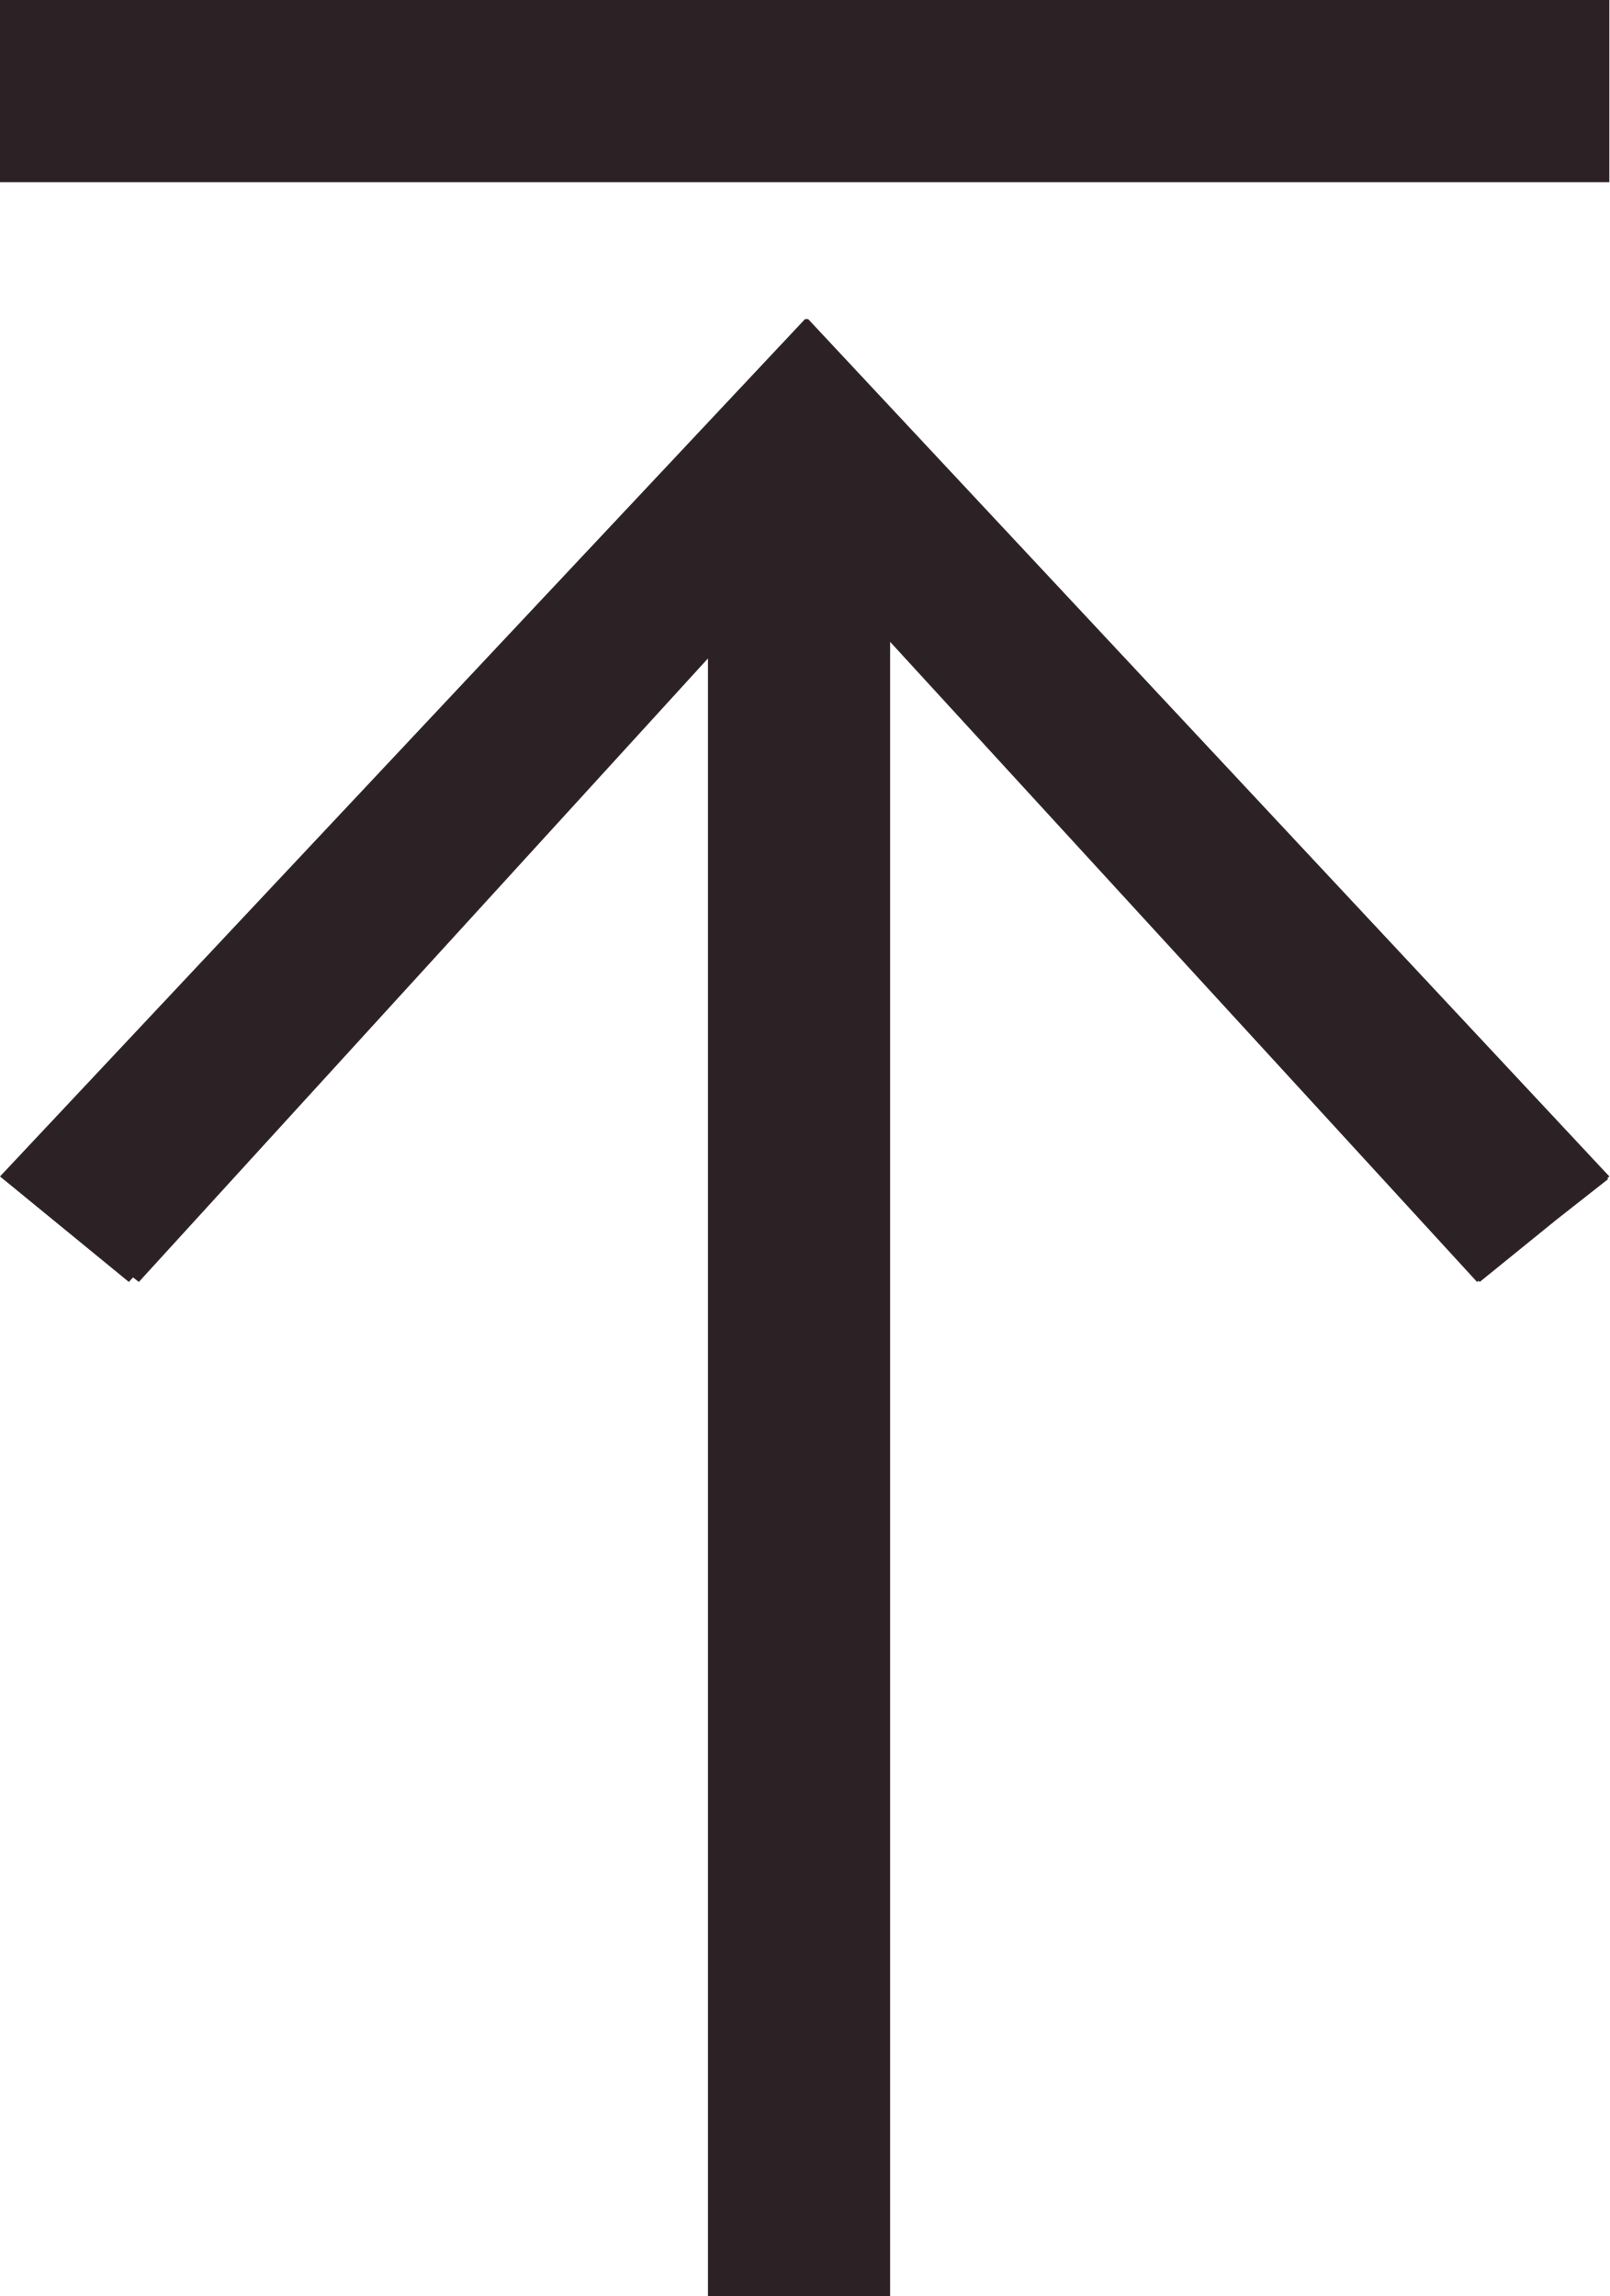
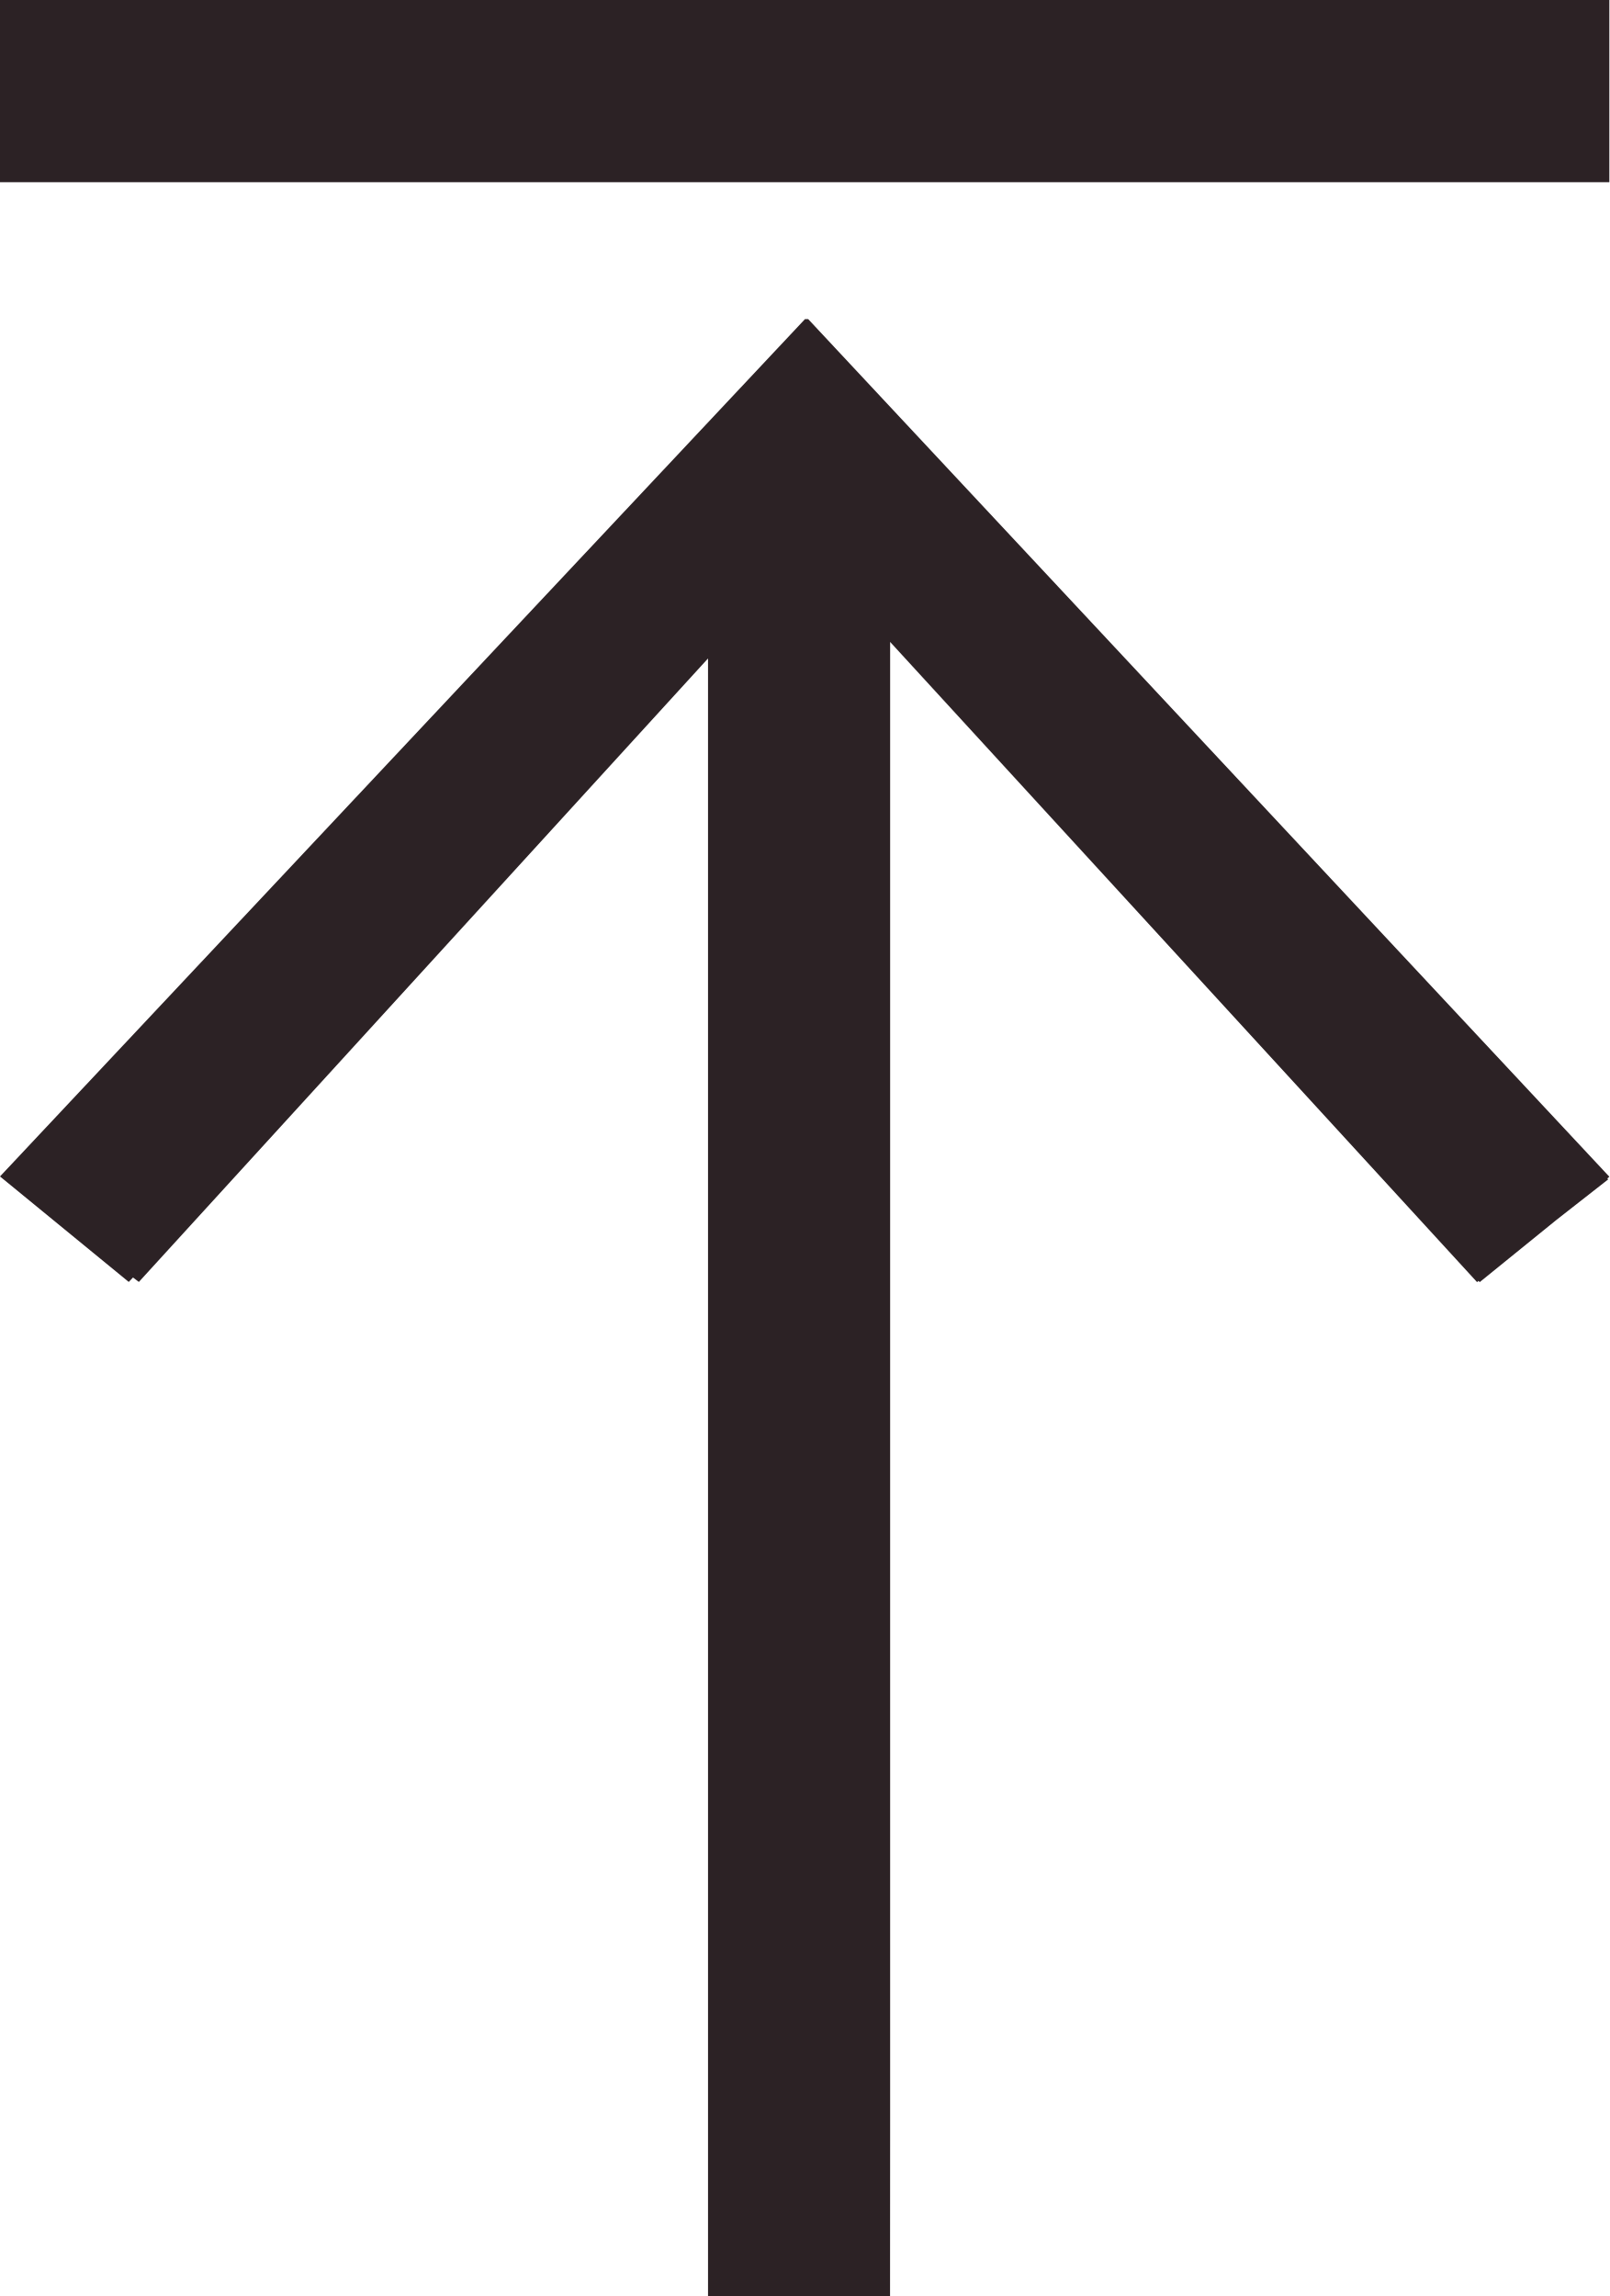
- <svg xmlns="http://www.w3.org/2000/svg" version="1.1" id="Layer_1" x="0px" y="0px" width="18.125px" height="25.859px" viewBox="0 1.406 18.125 25.859" enable-background="new 0 1.406 18.125 25.859" xml:space="preserve">
-   <polygon fill="#2C2225" points="10.025,25.281 10.025,8.635 16.635,15.844 16.652,15.831 16.665,15.844 17.532,15.141   18.111,14.686 18.102,14.676 18.125,14.656 9.102,5 9.066,5 0,14.656 1.451,15.844 1.498,15.793 1.564,15.844 7.973,8.822   7.973,25.281 7.973,27.265 10.025,27.265 " />
-   <polygon fill="#2C2225" points="18.125,3.458 18.125,1.406 0,1.406 0,3.458 " />
+ <svg xmlns="http://www.w3.org/2000/svg" width="18.125" height="25.859" viewBox="0 1.406 18.125 25.859">
+   <path fill="#2C2225" d="M10.025 25.28V8.636l6.61 7.21.017-.014.013.014.867-.703.58-.454-.01-.01.023-.02L9.102 5h-.036L0 14.656l1.45 1.188.048-.05.066.05 6.41-7.022v18.443h2.05M18.125 3.458V1.406H0v2.052" />
</svg>
